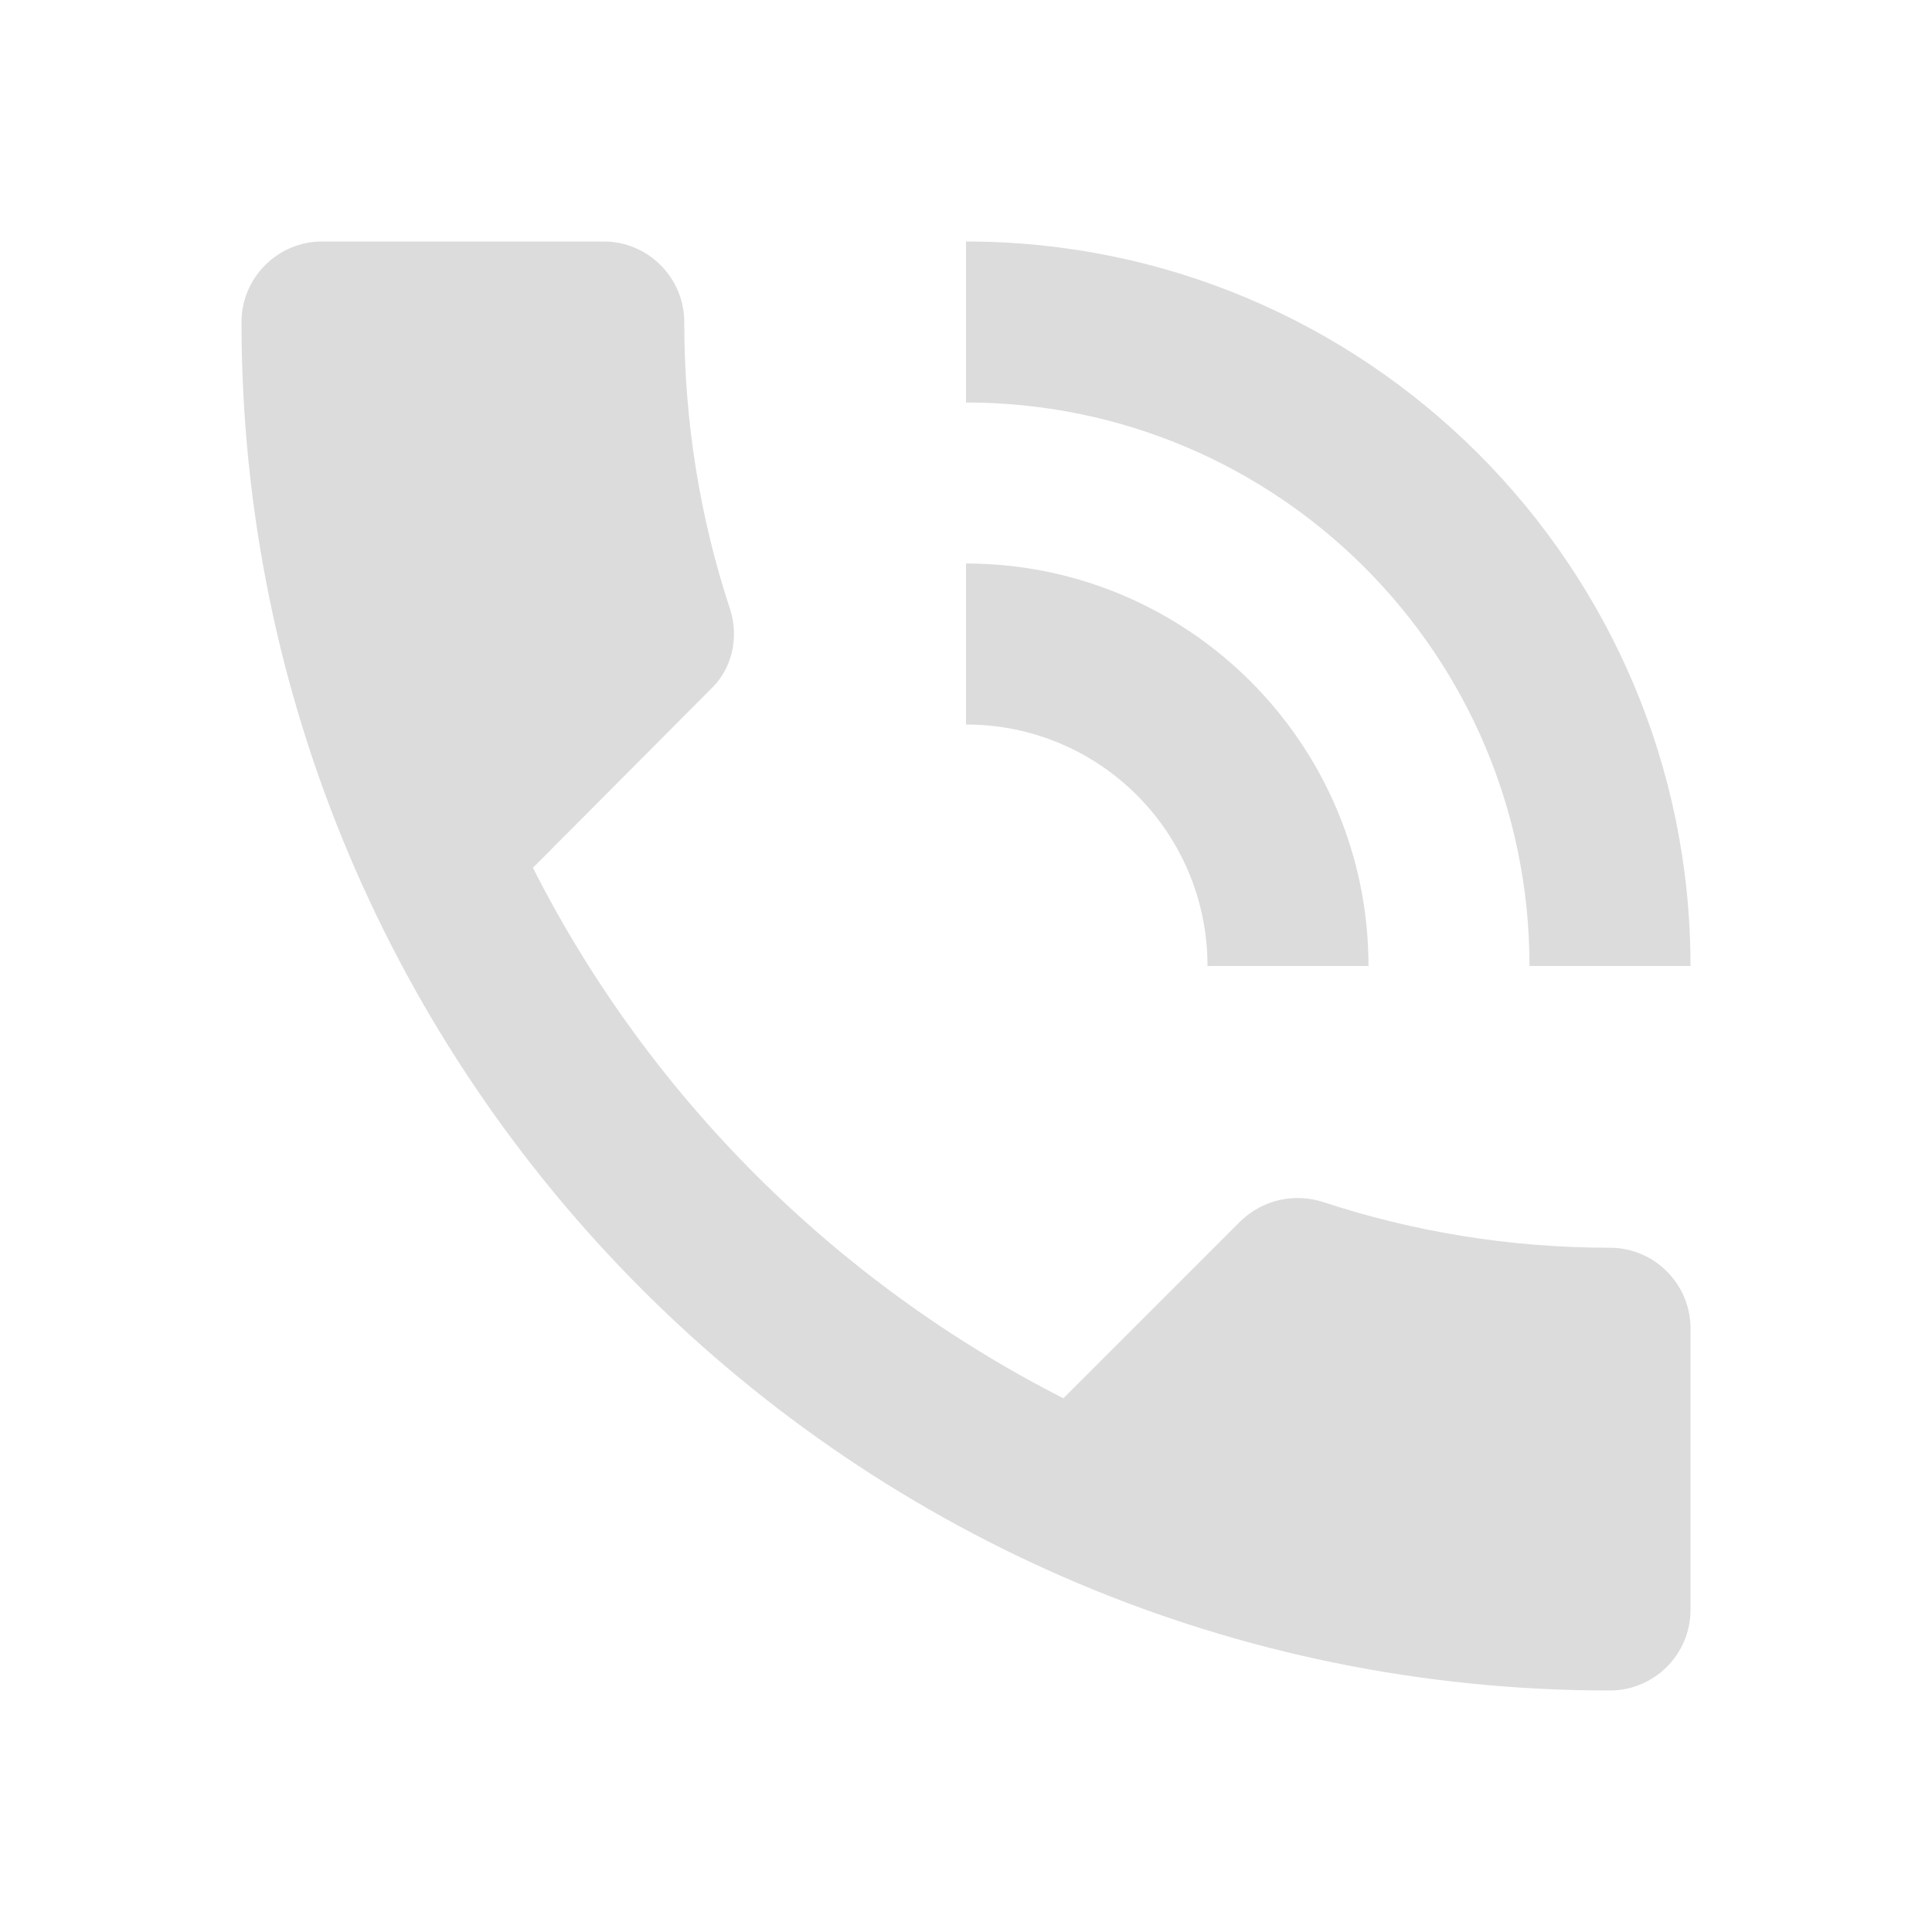
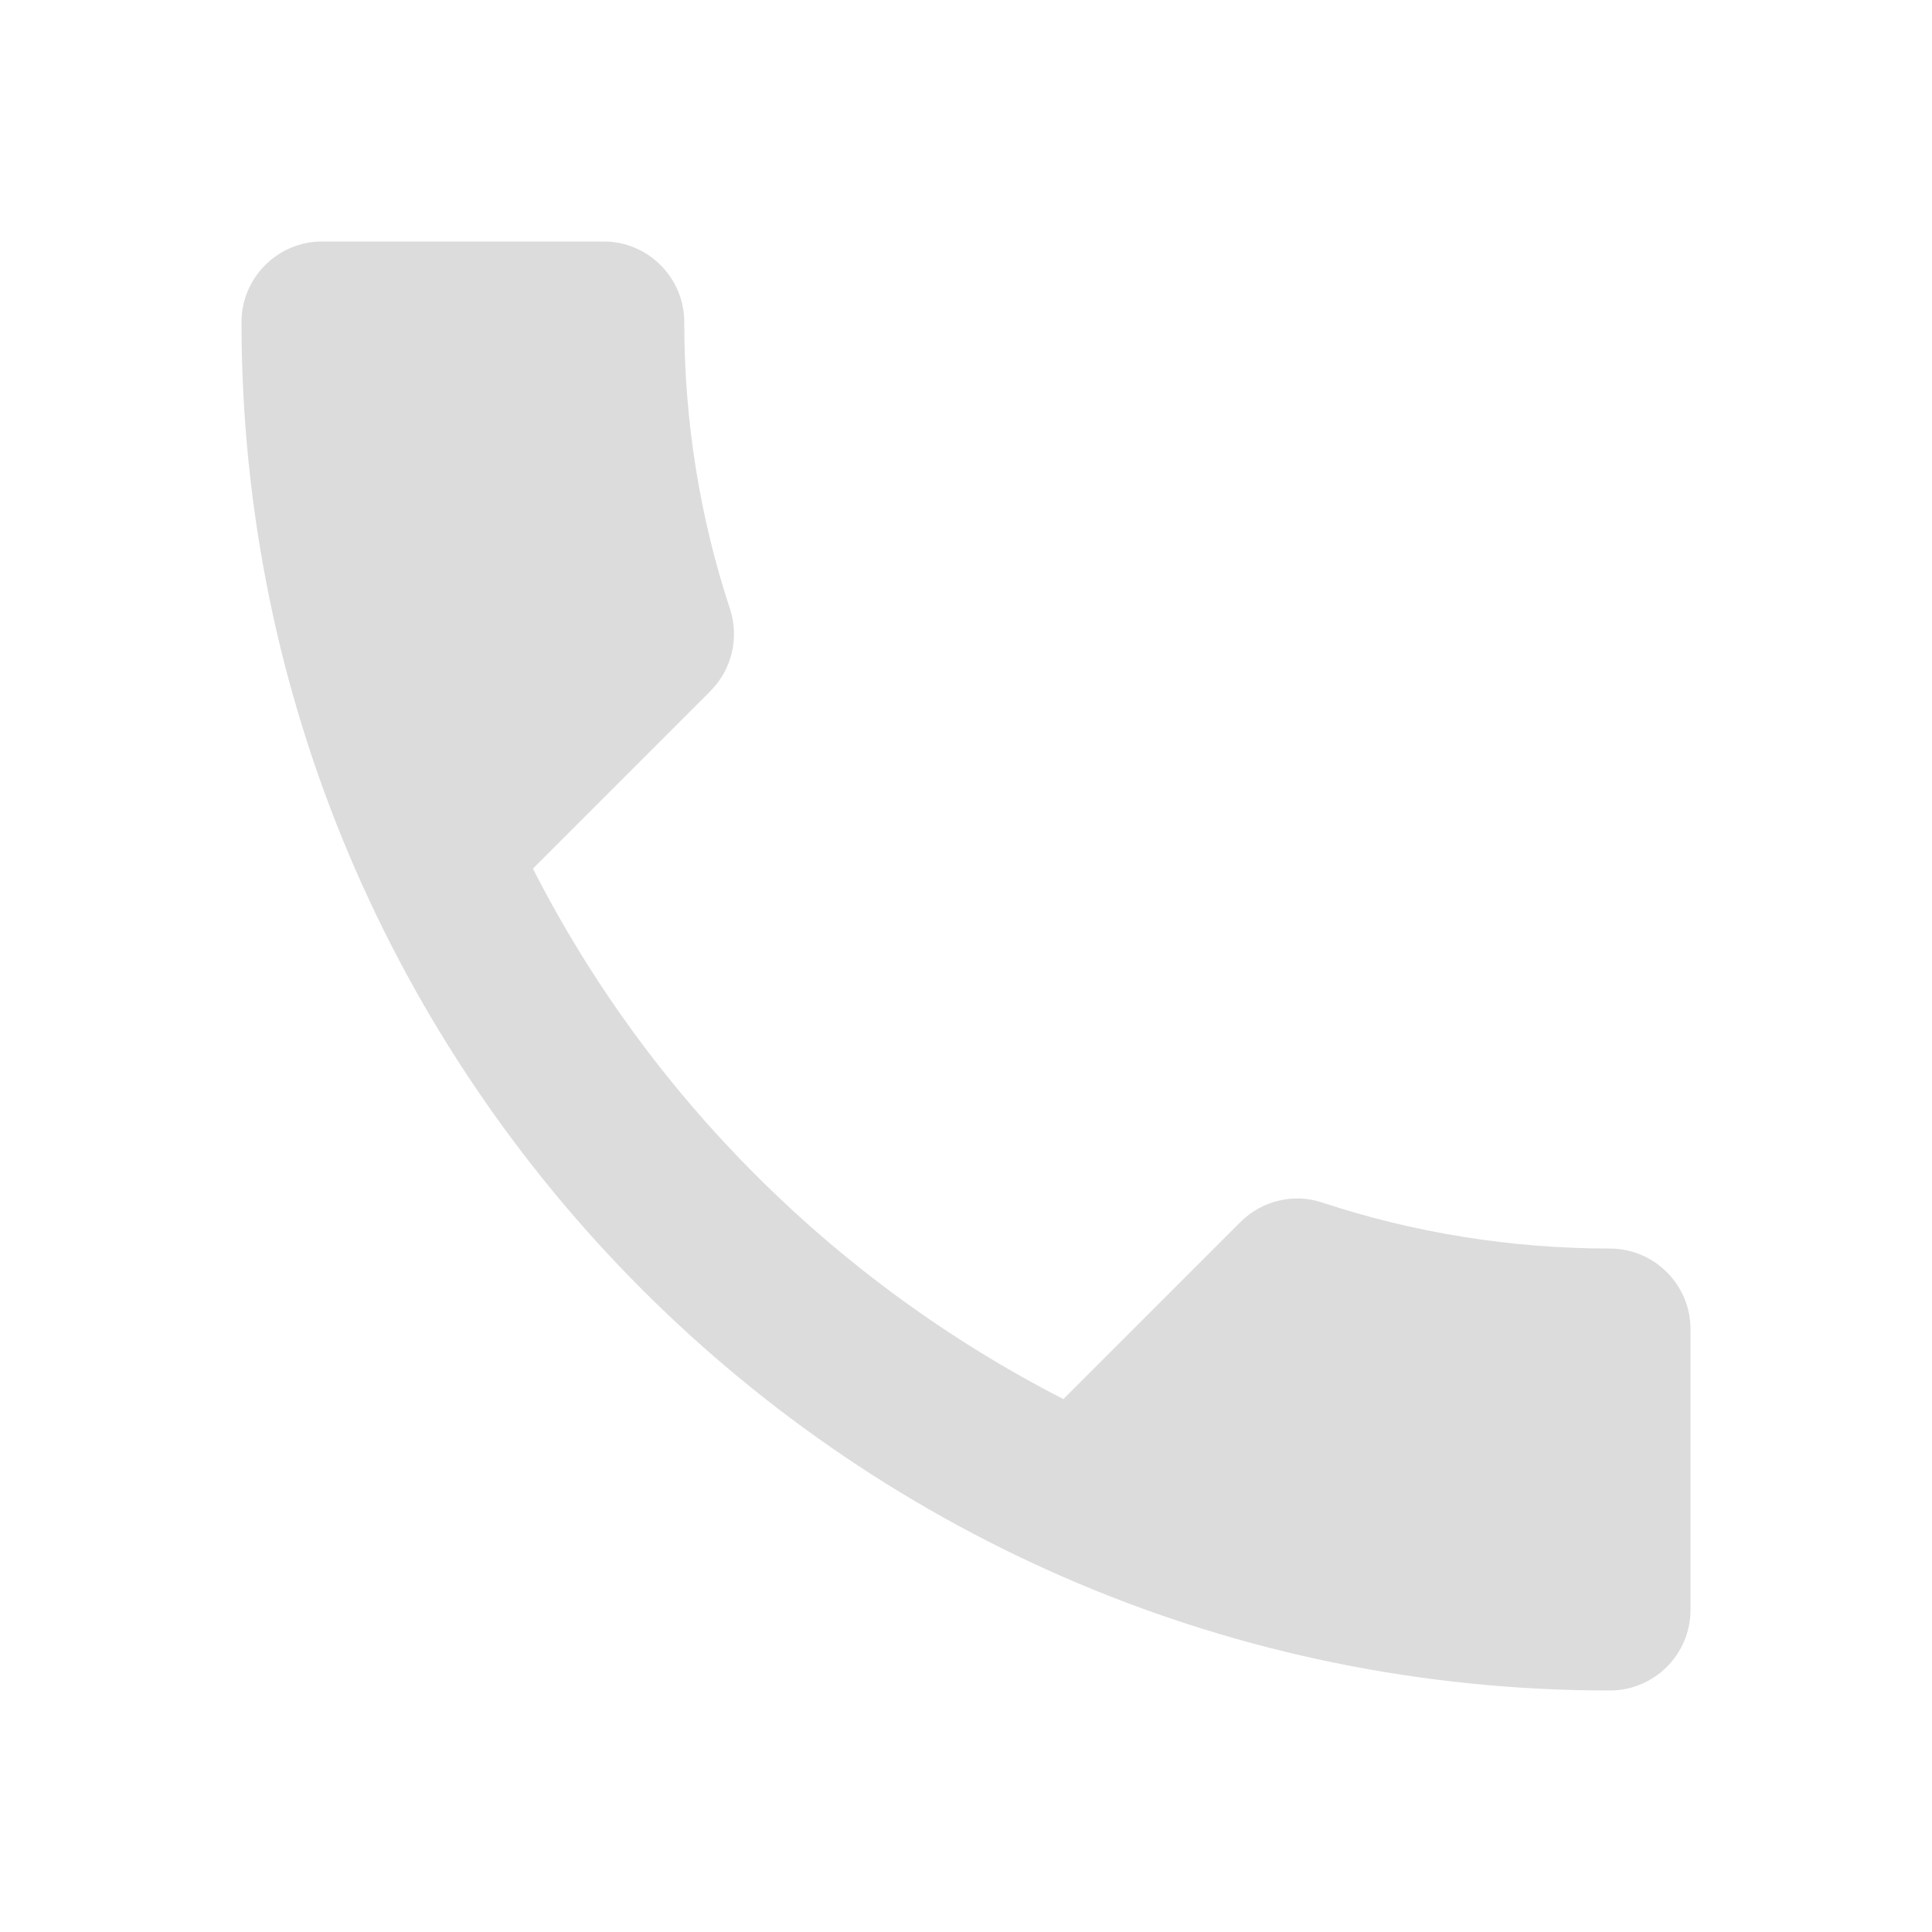
<svg xmlns="http://www.w3.org/2000/svg" version="1.1" width="1024" height="1024" viewBox="0 0 1024 1024">
  <g id="icomoon-ignore">
</g>
-   <path fill="#DCDCDC" d="M853.333 661.333c-53.333 0-104.533-8.533-152.32-24.32-14.933-4.693-31.573-1.28-43.52 10.24l-93.867 93.867c-120.747-61.44-219.733-160-281.173-281.173l93.867-94.293c11.947-11.093 15.36-27.733 10.667-42.667-15.787-47.787-24.32-98.987-24.32-152.32 0-23.467-19.2-42.667-42.667-42.667h-149.333c-23.467 0-42.667 19.2-42.667 42.667 0 400.64 324.693 725.333 725.333 725.333 23.467 0 42.667-19.2 42.667-42.667v-149.333c0-23.467-19.2-42.667-42.667-42.667zM810.667 512h85.333c0-212.053-171.947-384-384-384v85.333c165.12 0 298.667 133.547 298.667 298.667zM640 512h85.333c0-117.76-95.573-213.333-213.333-213.333v85.333c70.827 0 128 57.173 128 128z" />
+   <path fill="#DCDCDC" d="M282.453 460.373c61.44 120.747 160.427 219.307 281.173 281.173l93.867-93.867c11.52-11.52 28.587-15.36 43.52-10.24 47.787 15.787 99.413 24.32 152.32 24.32 23.467 0 42.667 19.2 42.667 42.667v148.907c0 23.467-19.2 42.667-42.667 42.667-400.64 0-725.333-324.693-725.333-725.333 0-23.467 19.2-42.667 42.667-42.667h149.333c23.467 0 42.667 19.2 42.667 42.667 0 53.333 8.533 104.533 24.32 152.32 4.693 14.933 1.28 31.573-10.667 43.52l-93.867 93.867z" />
</svg>
